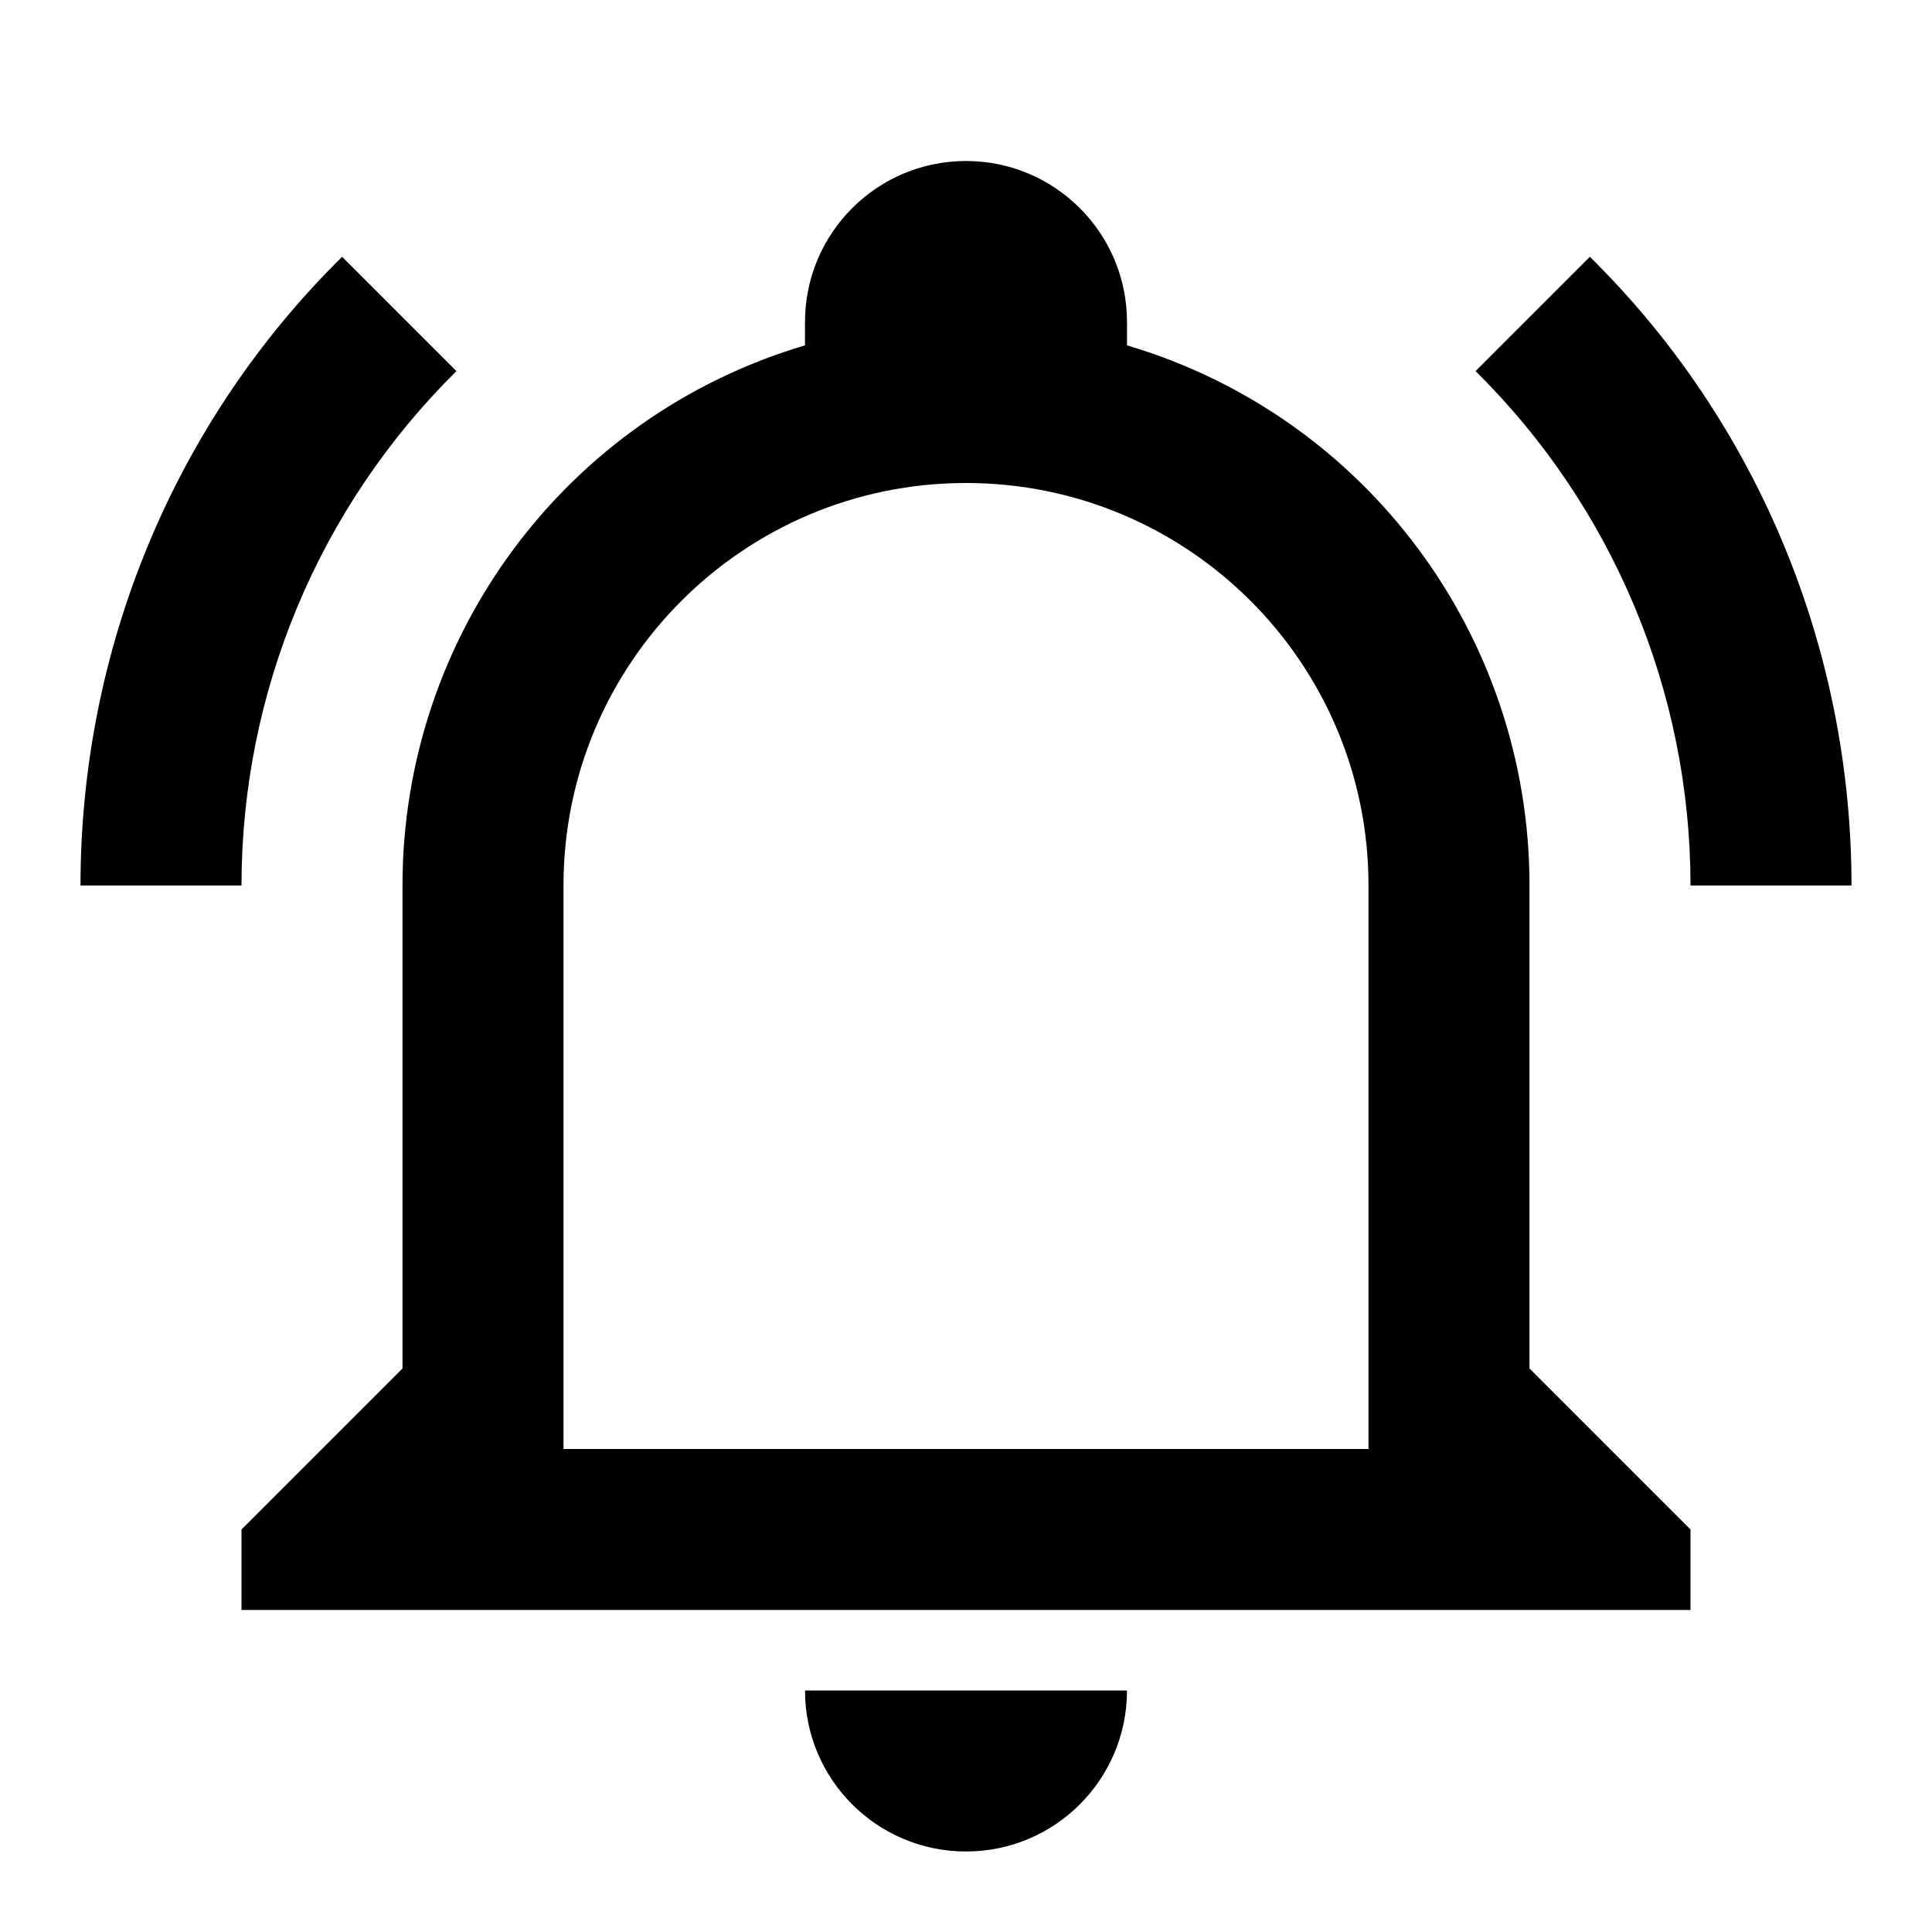
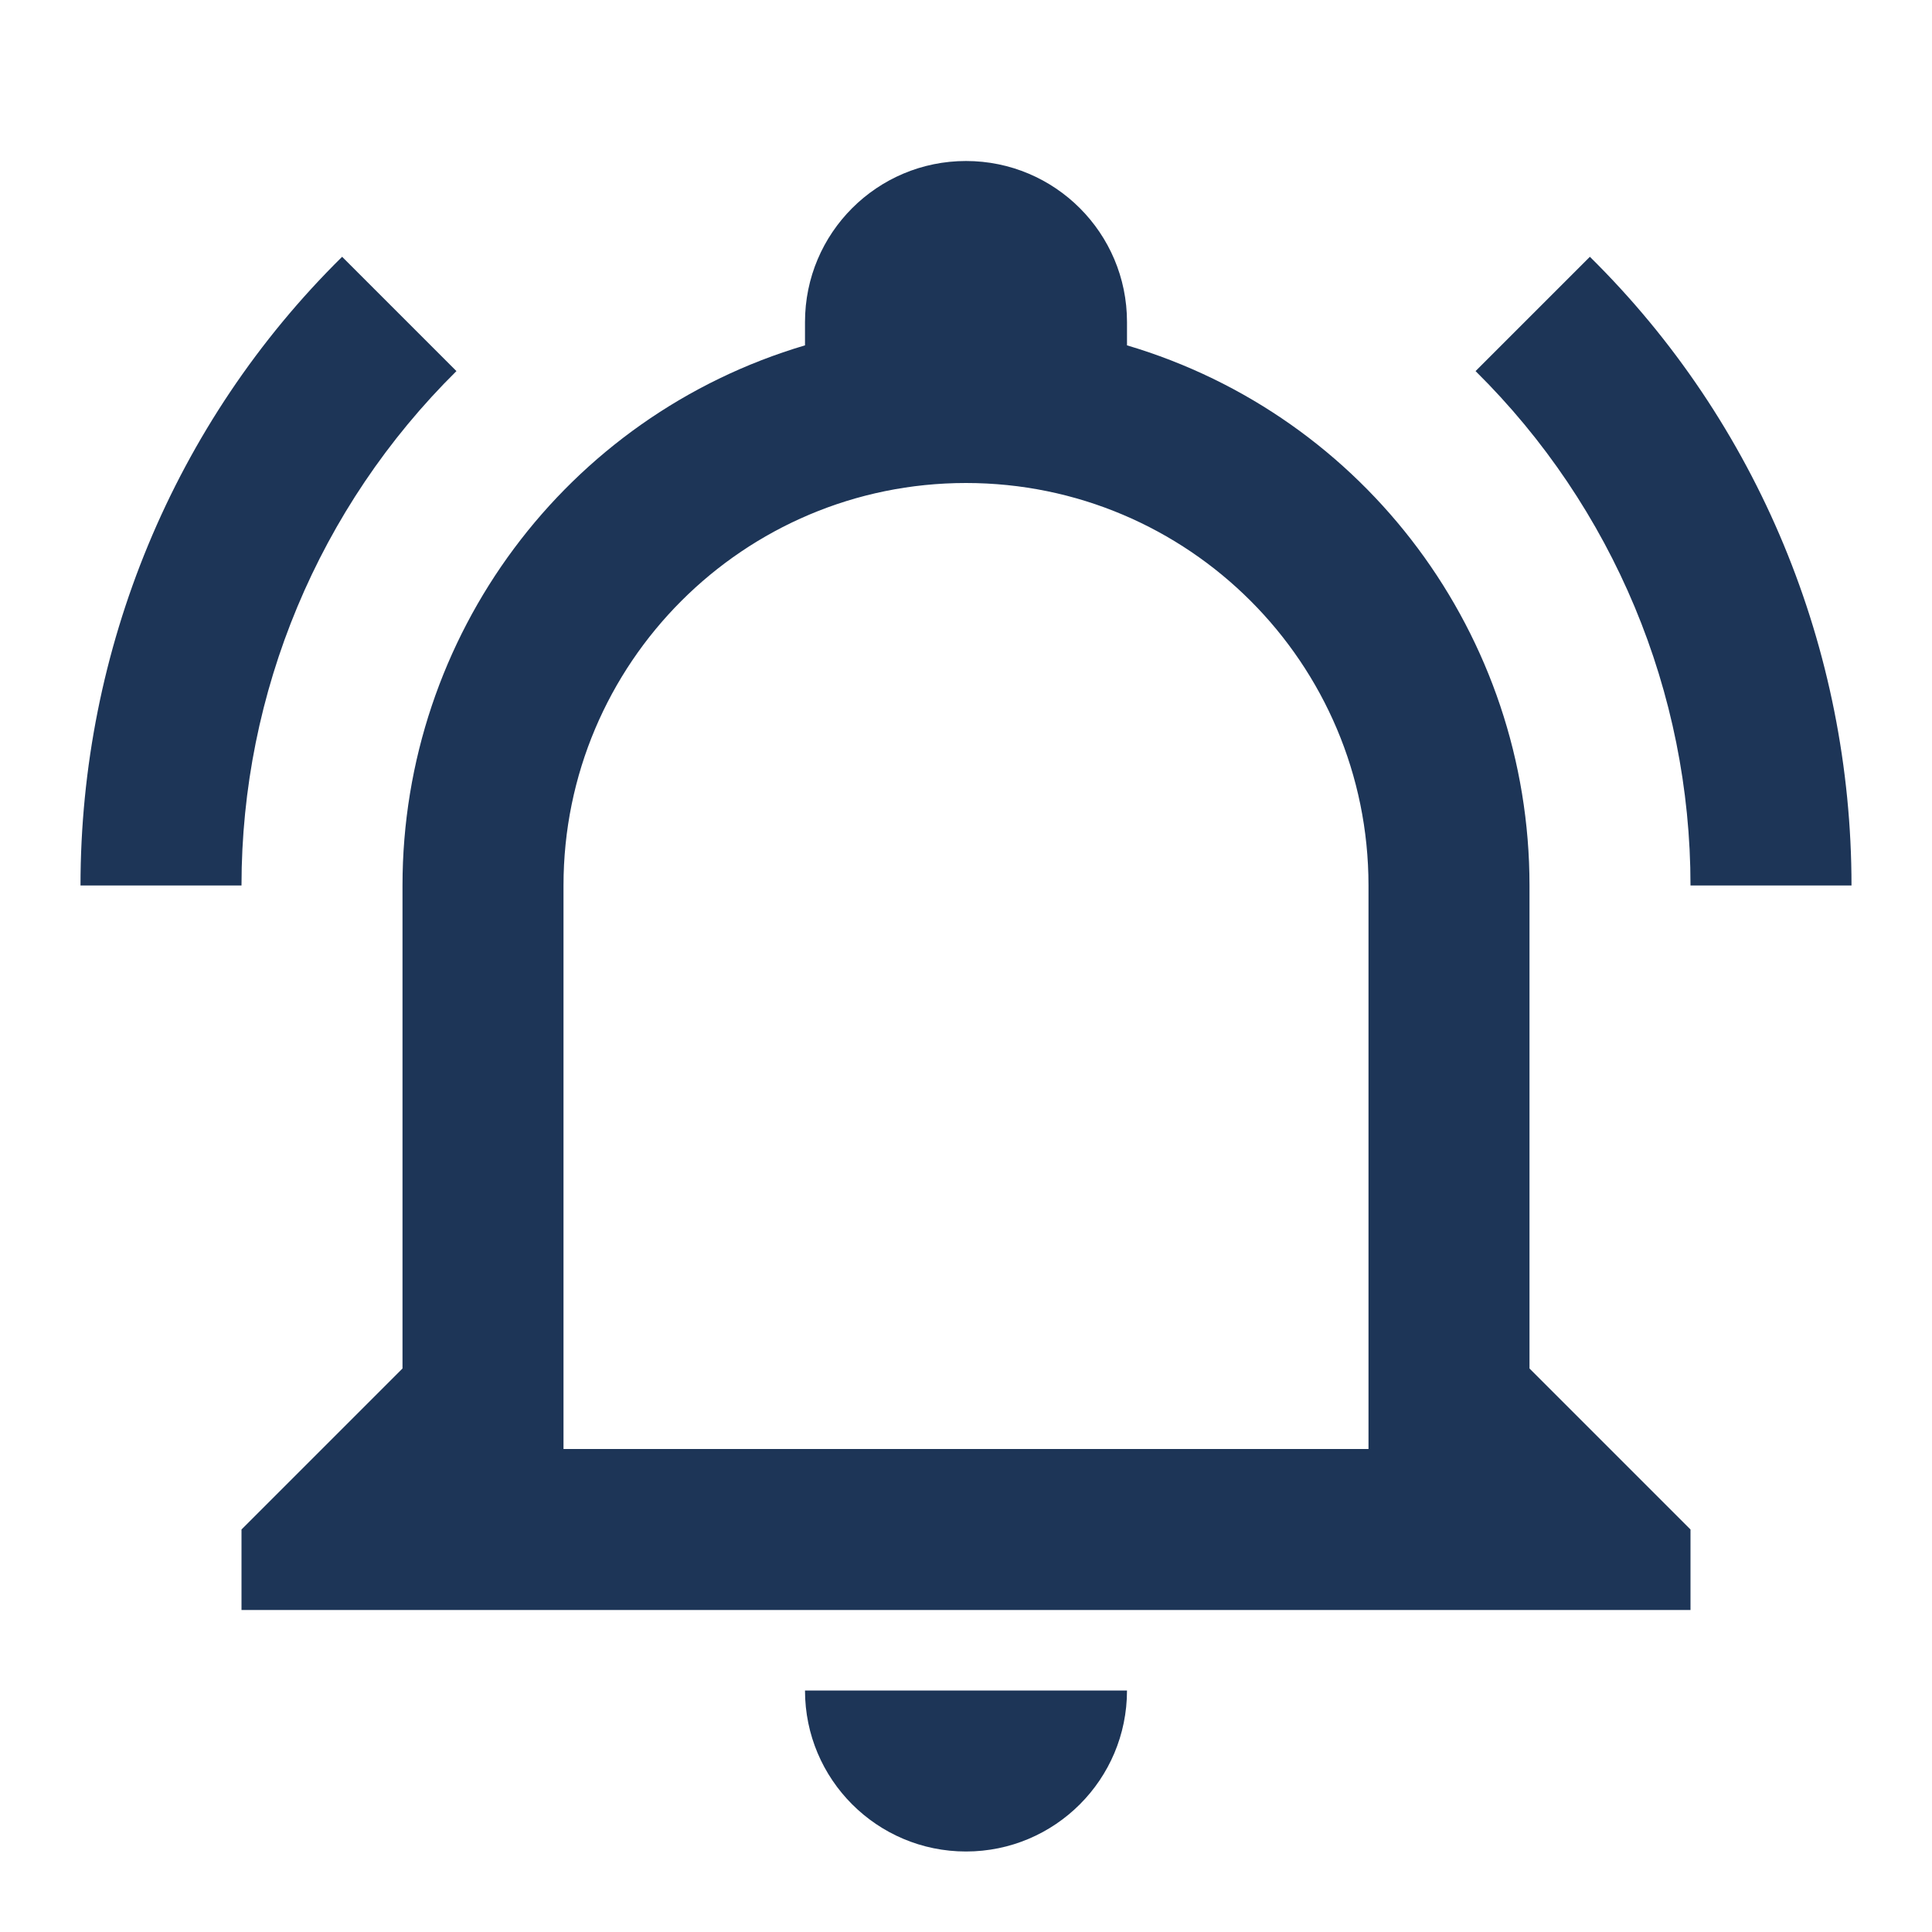
<svg xmlns="http://www.w3.org/2000/svg" version="1.1" width="24" height="24" viewBox="0 0 24 24">
-   <path fill="#000000" d="M10,21H14A2,2 0 0,1 12,23A2,2 0 0,1 10,21M21,19V20H3V19L5,17V11C5,7.9 7.03,5.17 10,4.29C10,4.19 10,4.1 10,4A2,2 0 0,1 12,2A2,2 0 0,1 14,4C14,4.1 14,4.19 14,4.29C16.97,5.17 19,7.9 19,11V17L21,19M17,11A5,5 0 0,0 12,6A5,5 0 0,0 7,11V18H17V11M19.75,3.19L18.33,4.61C20.04,6.3 21,8.6 21,11H23C23,8.07 21.84,5.25 19.75,3.19M1,11H3C3,8.6 3.96,6.3 5.67,4.61L4.25,3.19C2.16,5.25 1,8.07 1,11Z" />
+   <path fill="#1d3557" d="M10,21H14A2,2 0 0,1 12,23A2,2 0 0,1 10,21M21,19V20H3V19L5,17V11C5,7.9 7.03,5.17 10,4.29C10,4.19 10,4.1 10,4A2,2 0 0,1 12,2A2,2 0 0,1 14,4C14,4.1 14,4.19 14,4.29C16.97,5.17 19,7.9 19,11V17L21,19M17,11A5,5 0 0,0 12,6A5,5 0 0,0 7,11V18H17V11M19.75,3.19L18.33,4.61C20.04,6.3 21,8.6 21,11H23C23,8.07 21.84,5.25 19.75,3.19M1,11H3C3,8.6 3.96,6.3 5.67,4.61L4.25,3.19C2.16,5.25 1,8.07 1,11Z" />
</svg>
